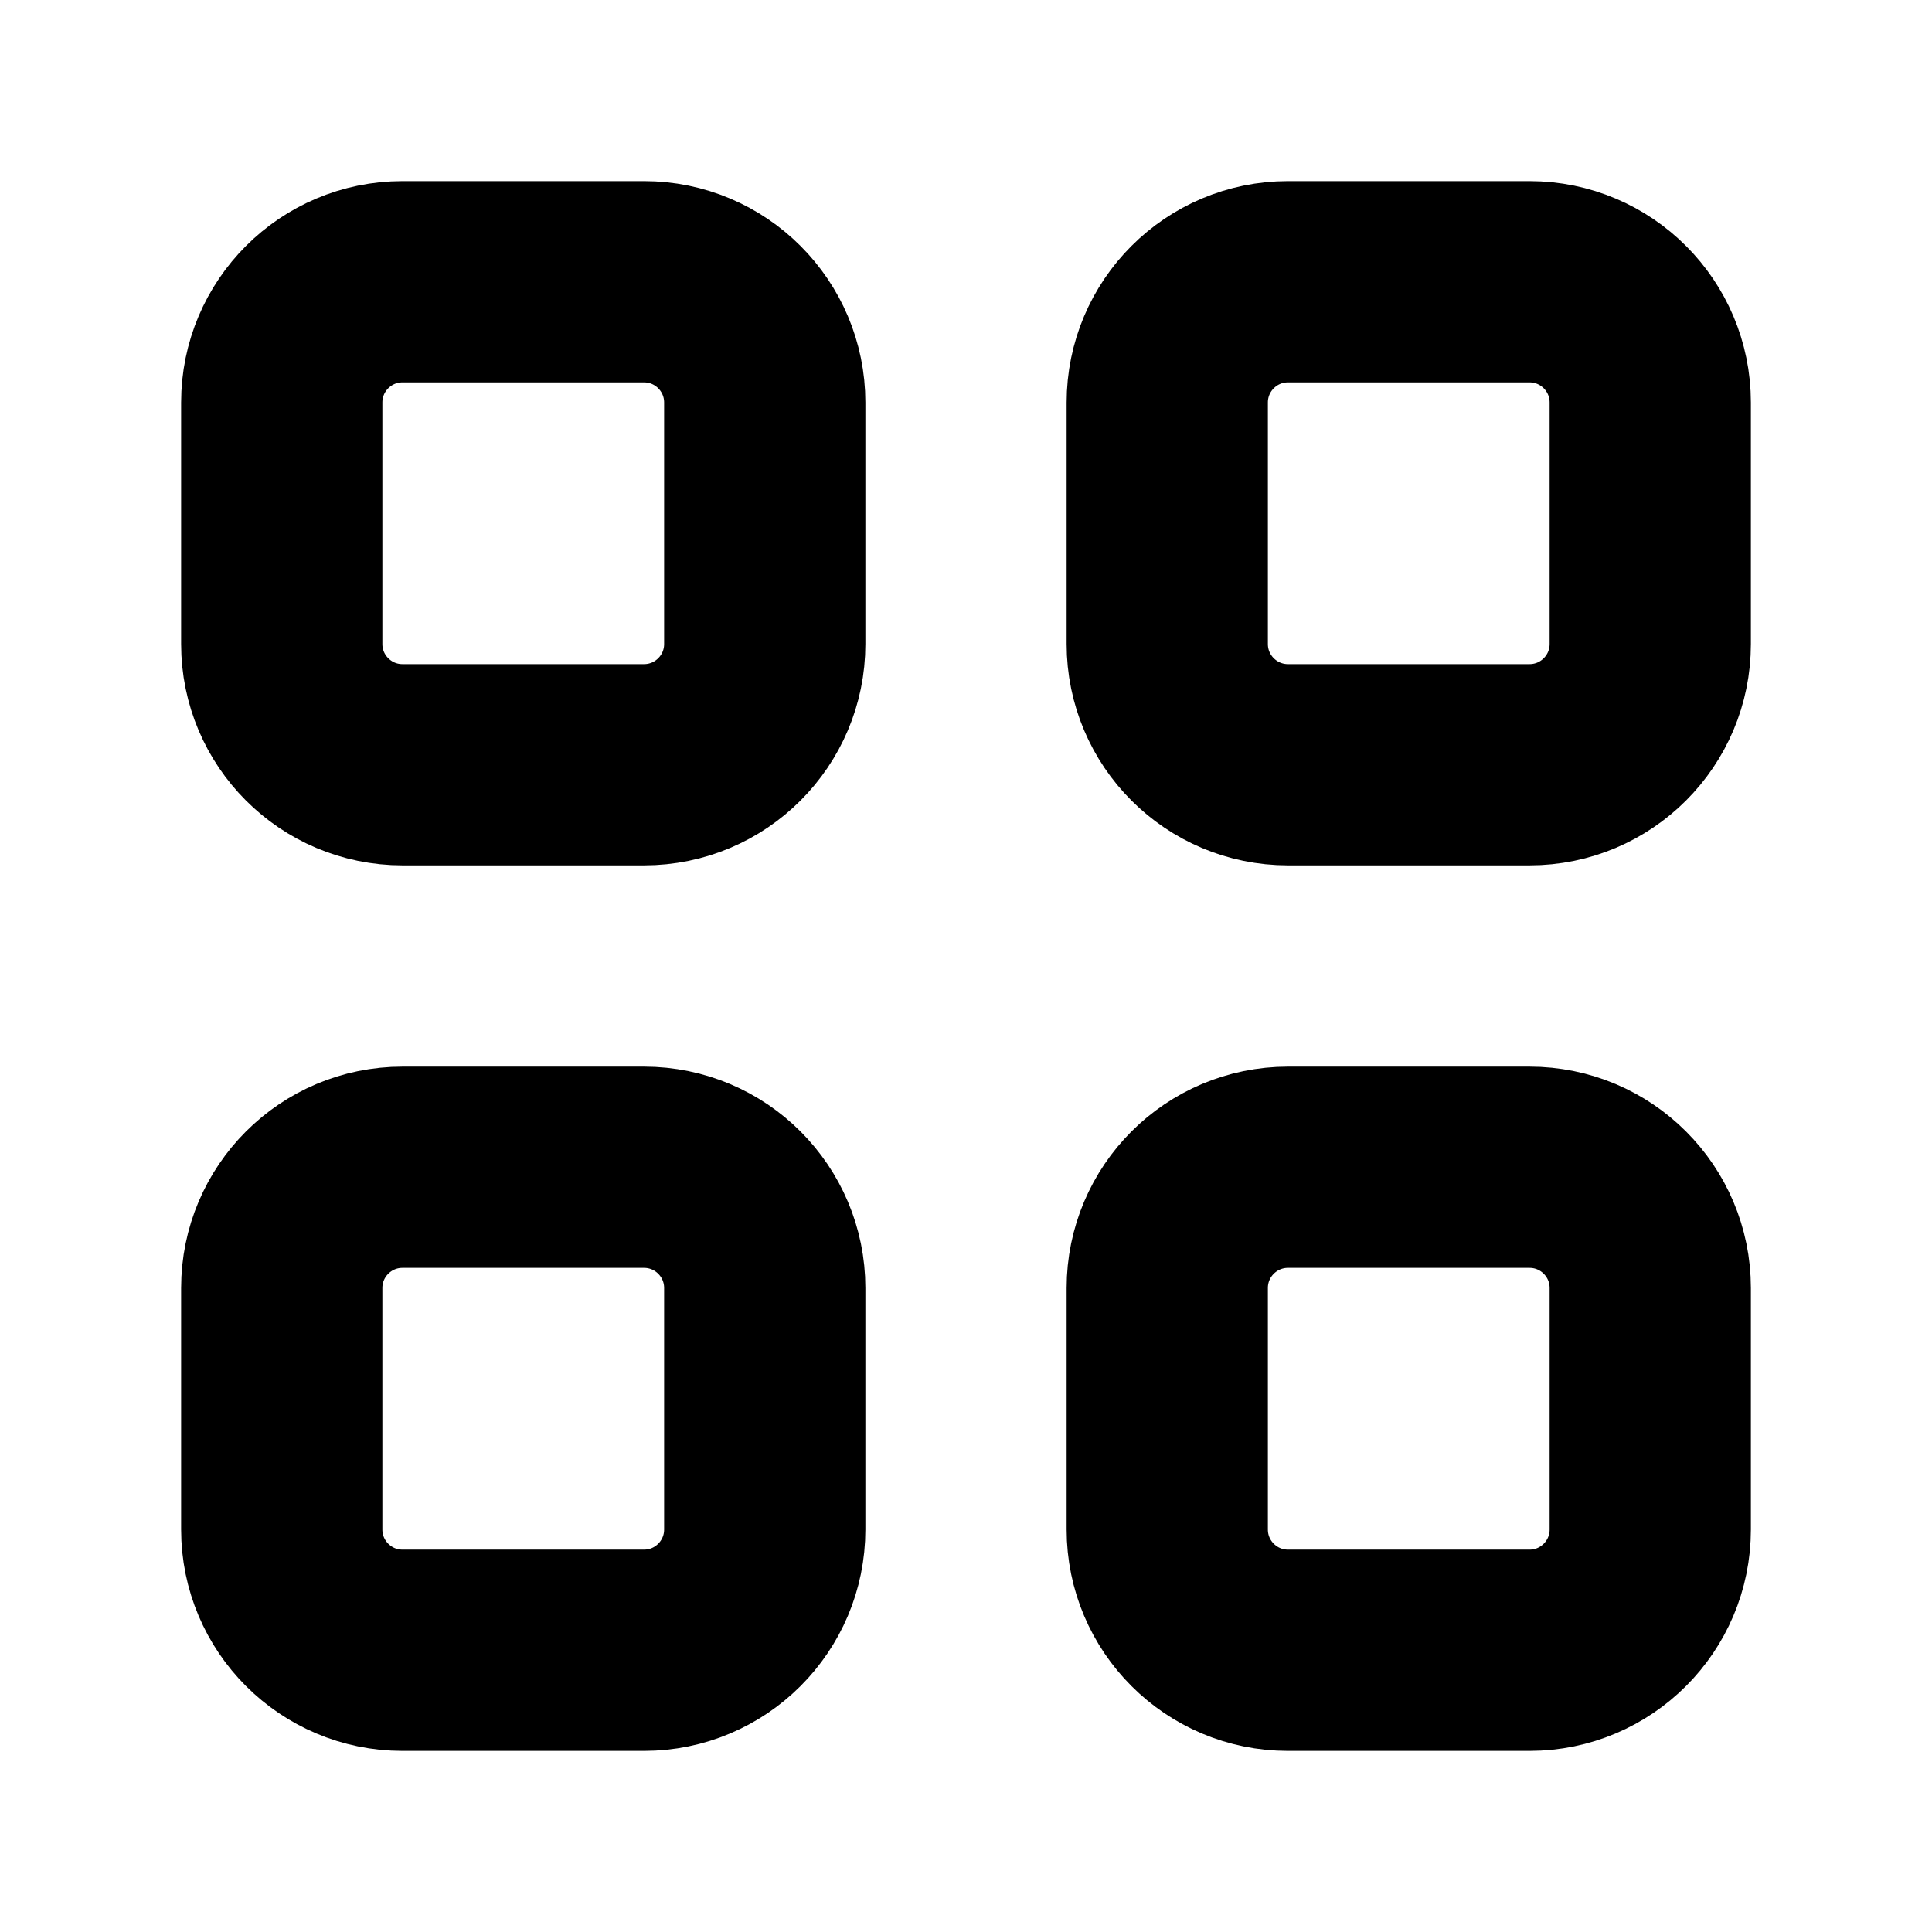
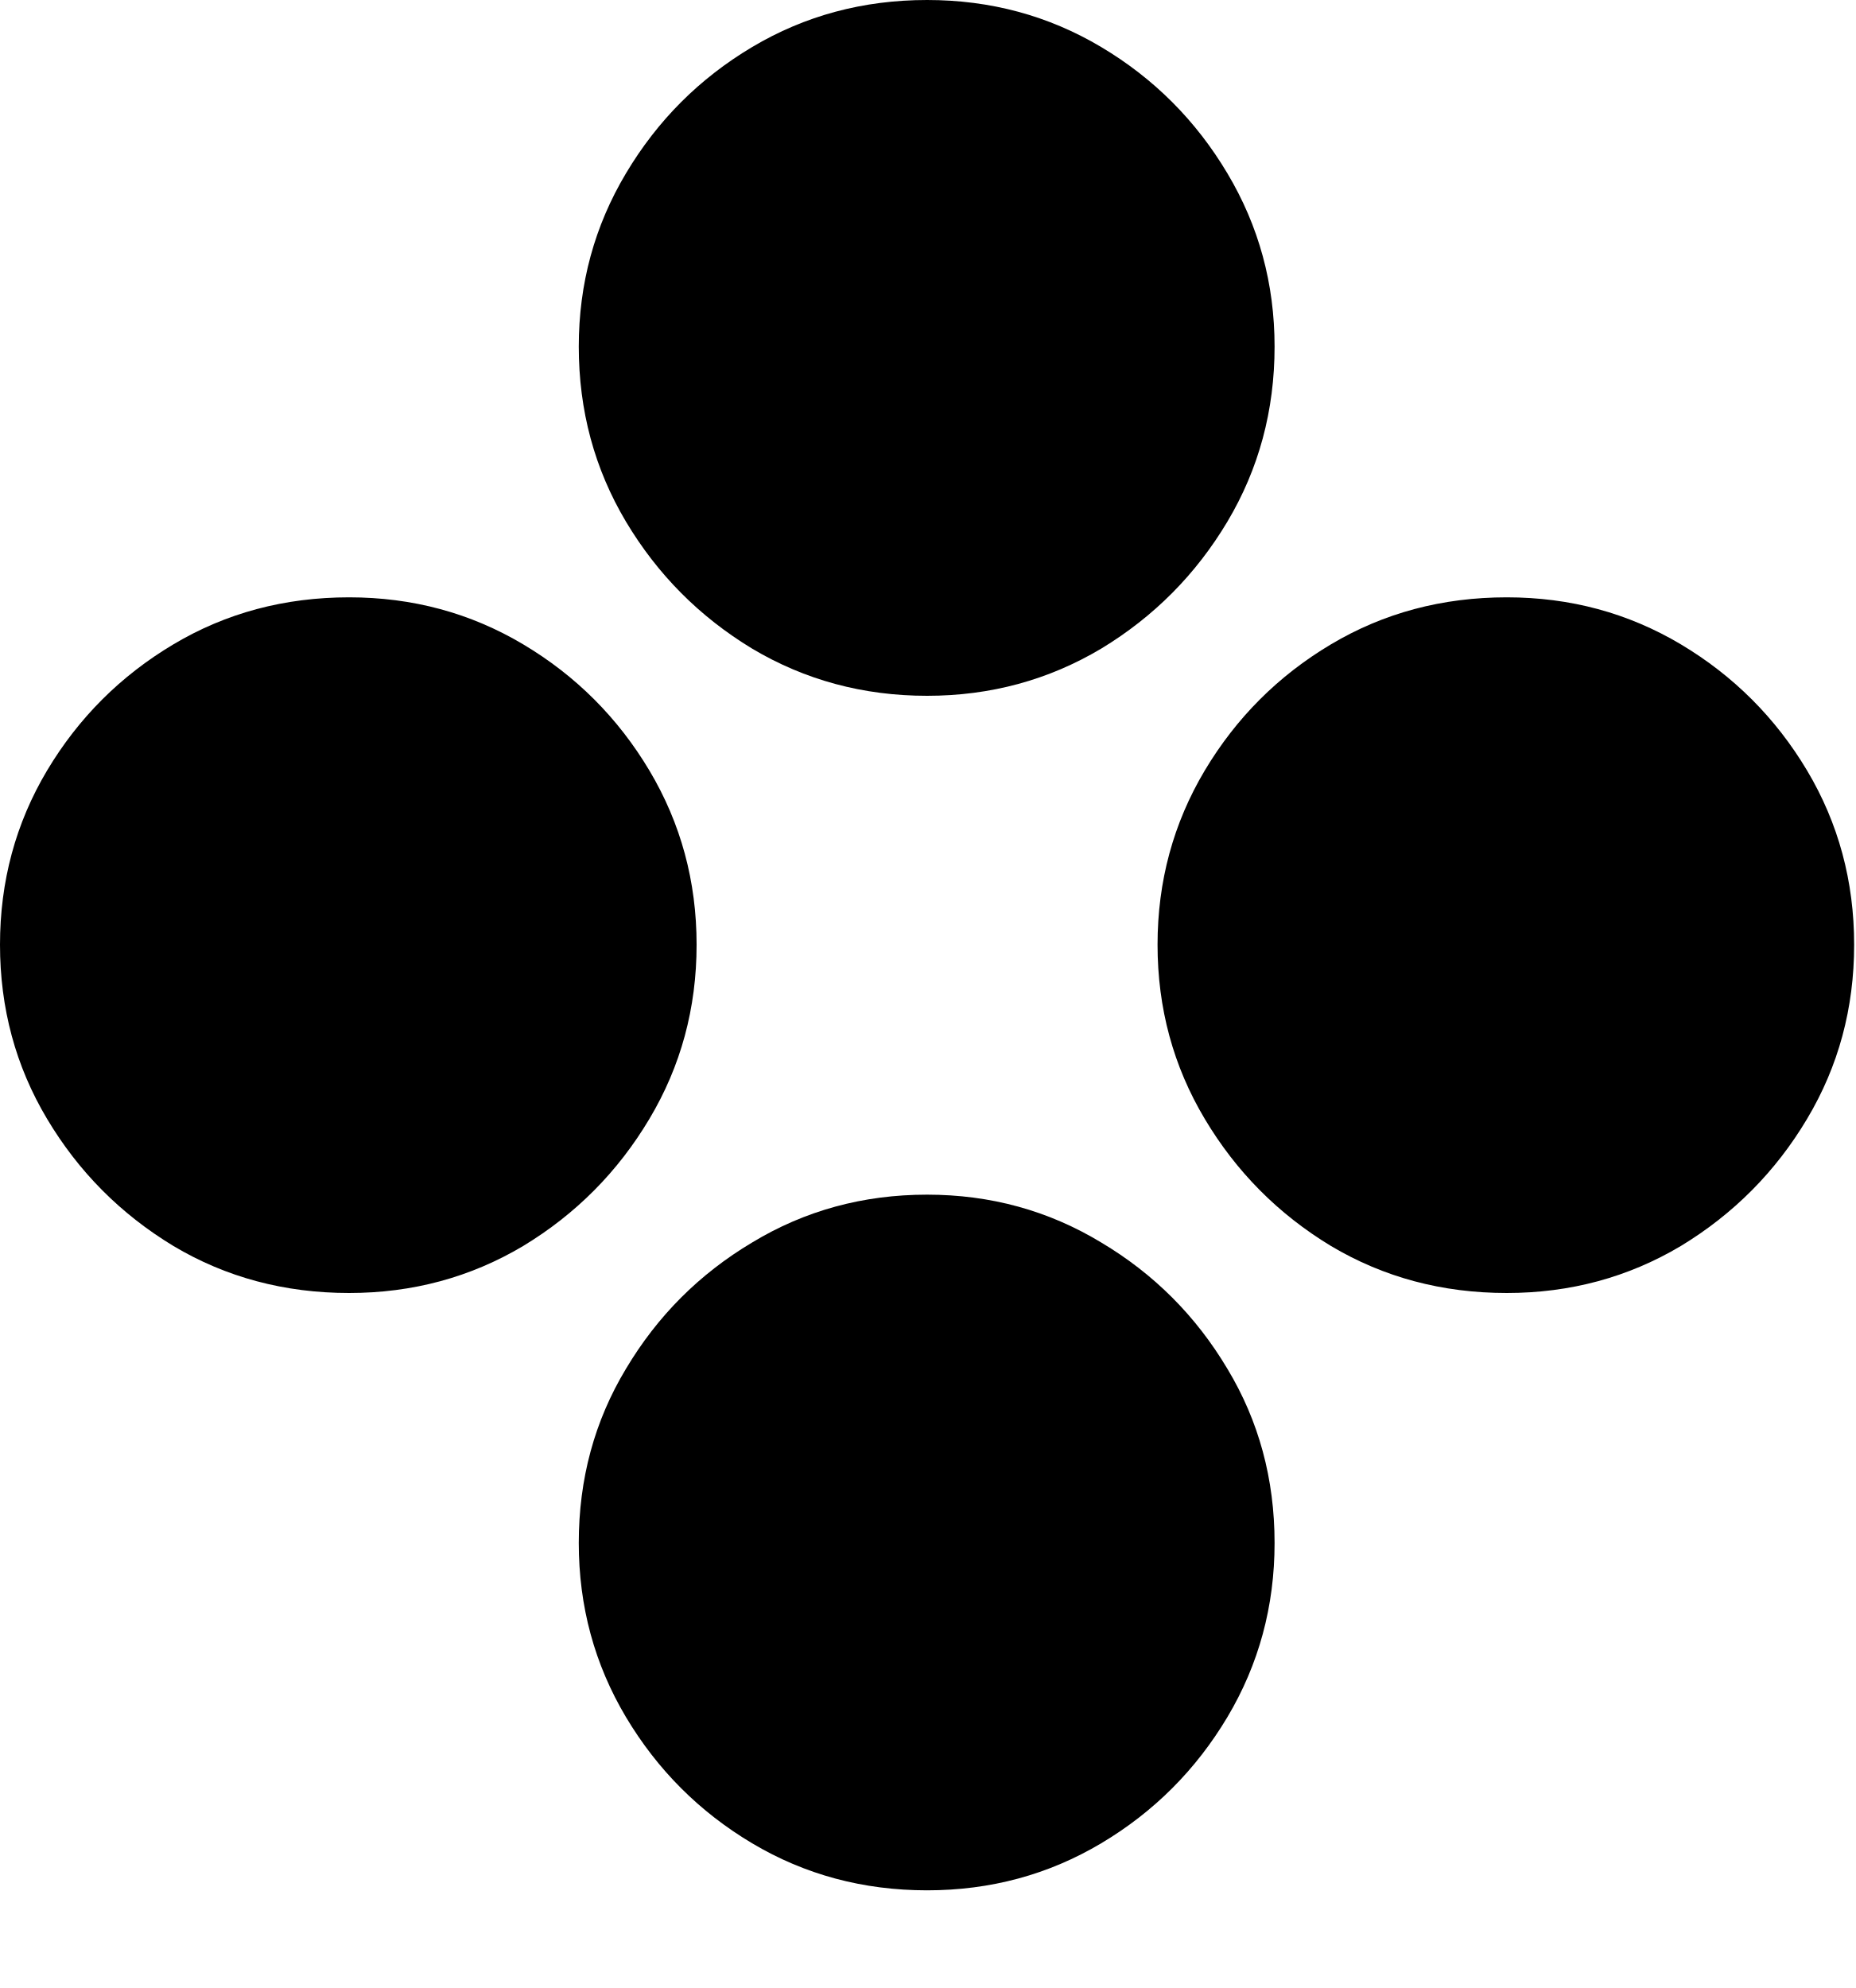
- <svg xmlns="http://www.w3.org/2000/svg" width="12" height="12" viewBox="0 0 12 12" fill="none">
-   <rect x="1.75" y="1.75" width="3" height="3" rx="0.75" stroke="black" stroke-width="1.25" />
-   <rect x="7.25" y="1.75" width="3" height="3" rx="0.75" stroke="black" stroke-width="1.25" />
-   <rect x="1.75" y="7.25" width="3" height="3" rx="0.75" stroke="black" stroke-width="1.25" />
-   <rect x="7.25" y="7.25" width="3" height="3" rx="0.75" stroke="black" stroke-width="1.25" />
+ <svg xmlns="http://www.w3.org/2000/svg" width="14" height="15" viewBox="0 0 14 15" fill="none">
+   <path d="M2.634 9.756C2.148 9.756 1.705 9.638 1.308 9.401C0.91 9.16 0.592 8.84 0.355 8.442C0.118 8.045 0 7.607 0 7.128C0 6.65 0.118 6.212 0.355 5.814C0.592 5.417 0.91 5.099 1.308 4.862C1.705 4.625 2.148 4.507 2.634 4.507C3.112 4.507 3.55 4.625 3.948 4.862C4.346 5.099 4.663 5.417 4.9 5.814C5.137 6.212 5.256 6.65 5.256 7.128C5.256 7.607 5.137 8.045 4.9 8.442C4.663 8.84 4.346 9.16 3.948 9.401C3.55 9.638 3.112 9.756 2.634 9.756ZM6.995 5.25C6.513 5.25 6.073 5.131 5.675 4.894C5.277 4.653 4.96 4.333 4.723 3.936C4.486 3.538 4.367 3.098 4.367 2.615C4.367 2.141 4.486 1.705 4.723 1.308C4.96 0.91 5.277 0.592 5.675 0.355C6.073 0.118 6.513 0 6.995 0C7.473 0 7.911 0.118 8.309 0.355C8.707 0.592 9.024 0.91 9.261 1.308C9.498 1.705 9.617 2.141 9.617 2.615C9.617 3.098 9.498 3.538 9.261 3.936C9.024 4.333 8.707 4.653 8.309 4.894C7.911 5.131 7.473 5.25 6.995 5.25ZM11.369 9.756C10.882 9.756 10.44 9.638 10.042 9.401C9.644 9.16 9.327 8.84 9.09 8.442C8.853 8.045 8.734 7.607 8.734 7.128C8.734 6.65 8.853 6.212 9.09 5.814C9.327 5.417 9.644 5.099 10.042 4.862C10.44 4.625 10.882 4.507 11.369 4.507C11.847 4.507 12.285 4.625 12.683 4.862C13.08 5.099 13.398 5.417 13.635 5.814C13.872 6.212 13.99 6.65 13.99 7.128C13.99 7.607 13.872 8.045 13.635 8.442C13.398 8.84 13.08 9.16 12.683 9.401C12.285 9.638 11.847 9.756 11.369 9.756ZM6.995 14.263C6.513 14.263 6.073 14.145 5.675 13.908C5.277 13.671 4.96 13.353 4.723 12.956C4.486 12.558 4.367 12.12 4.367 11.642C4.367 11.159 4.486 10.721 4.723 10.328C4.96 9.93 5.277 9.612 5.675 9.375C6.073 9.134 6.513 9.014 6.995 9.014C7.473 9.014 7.911 9.134 8.309 9.375C8.707 9.612 9.024 9.93 9.261 10.328C9.498 10.721 9.617 11.159 9.617 11.642C9.617 12.12 9.498 12.558 9.261 12.956C9.024 13.353 8.707 13.671 8.309 13.908C7.911 14.145 7.473 14.263 6.995 14.263Z" fill="black" />
</svg>
